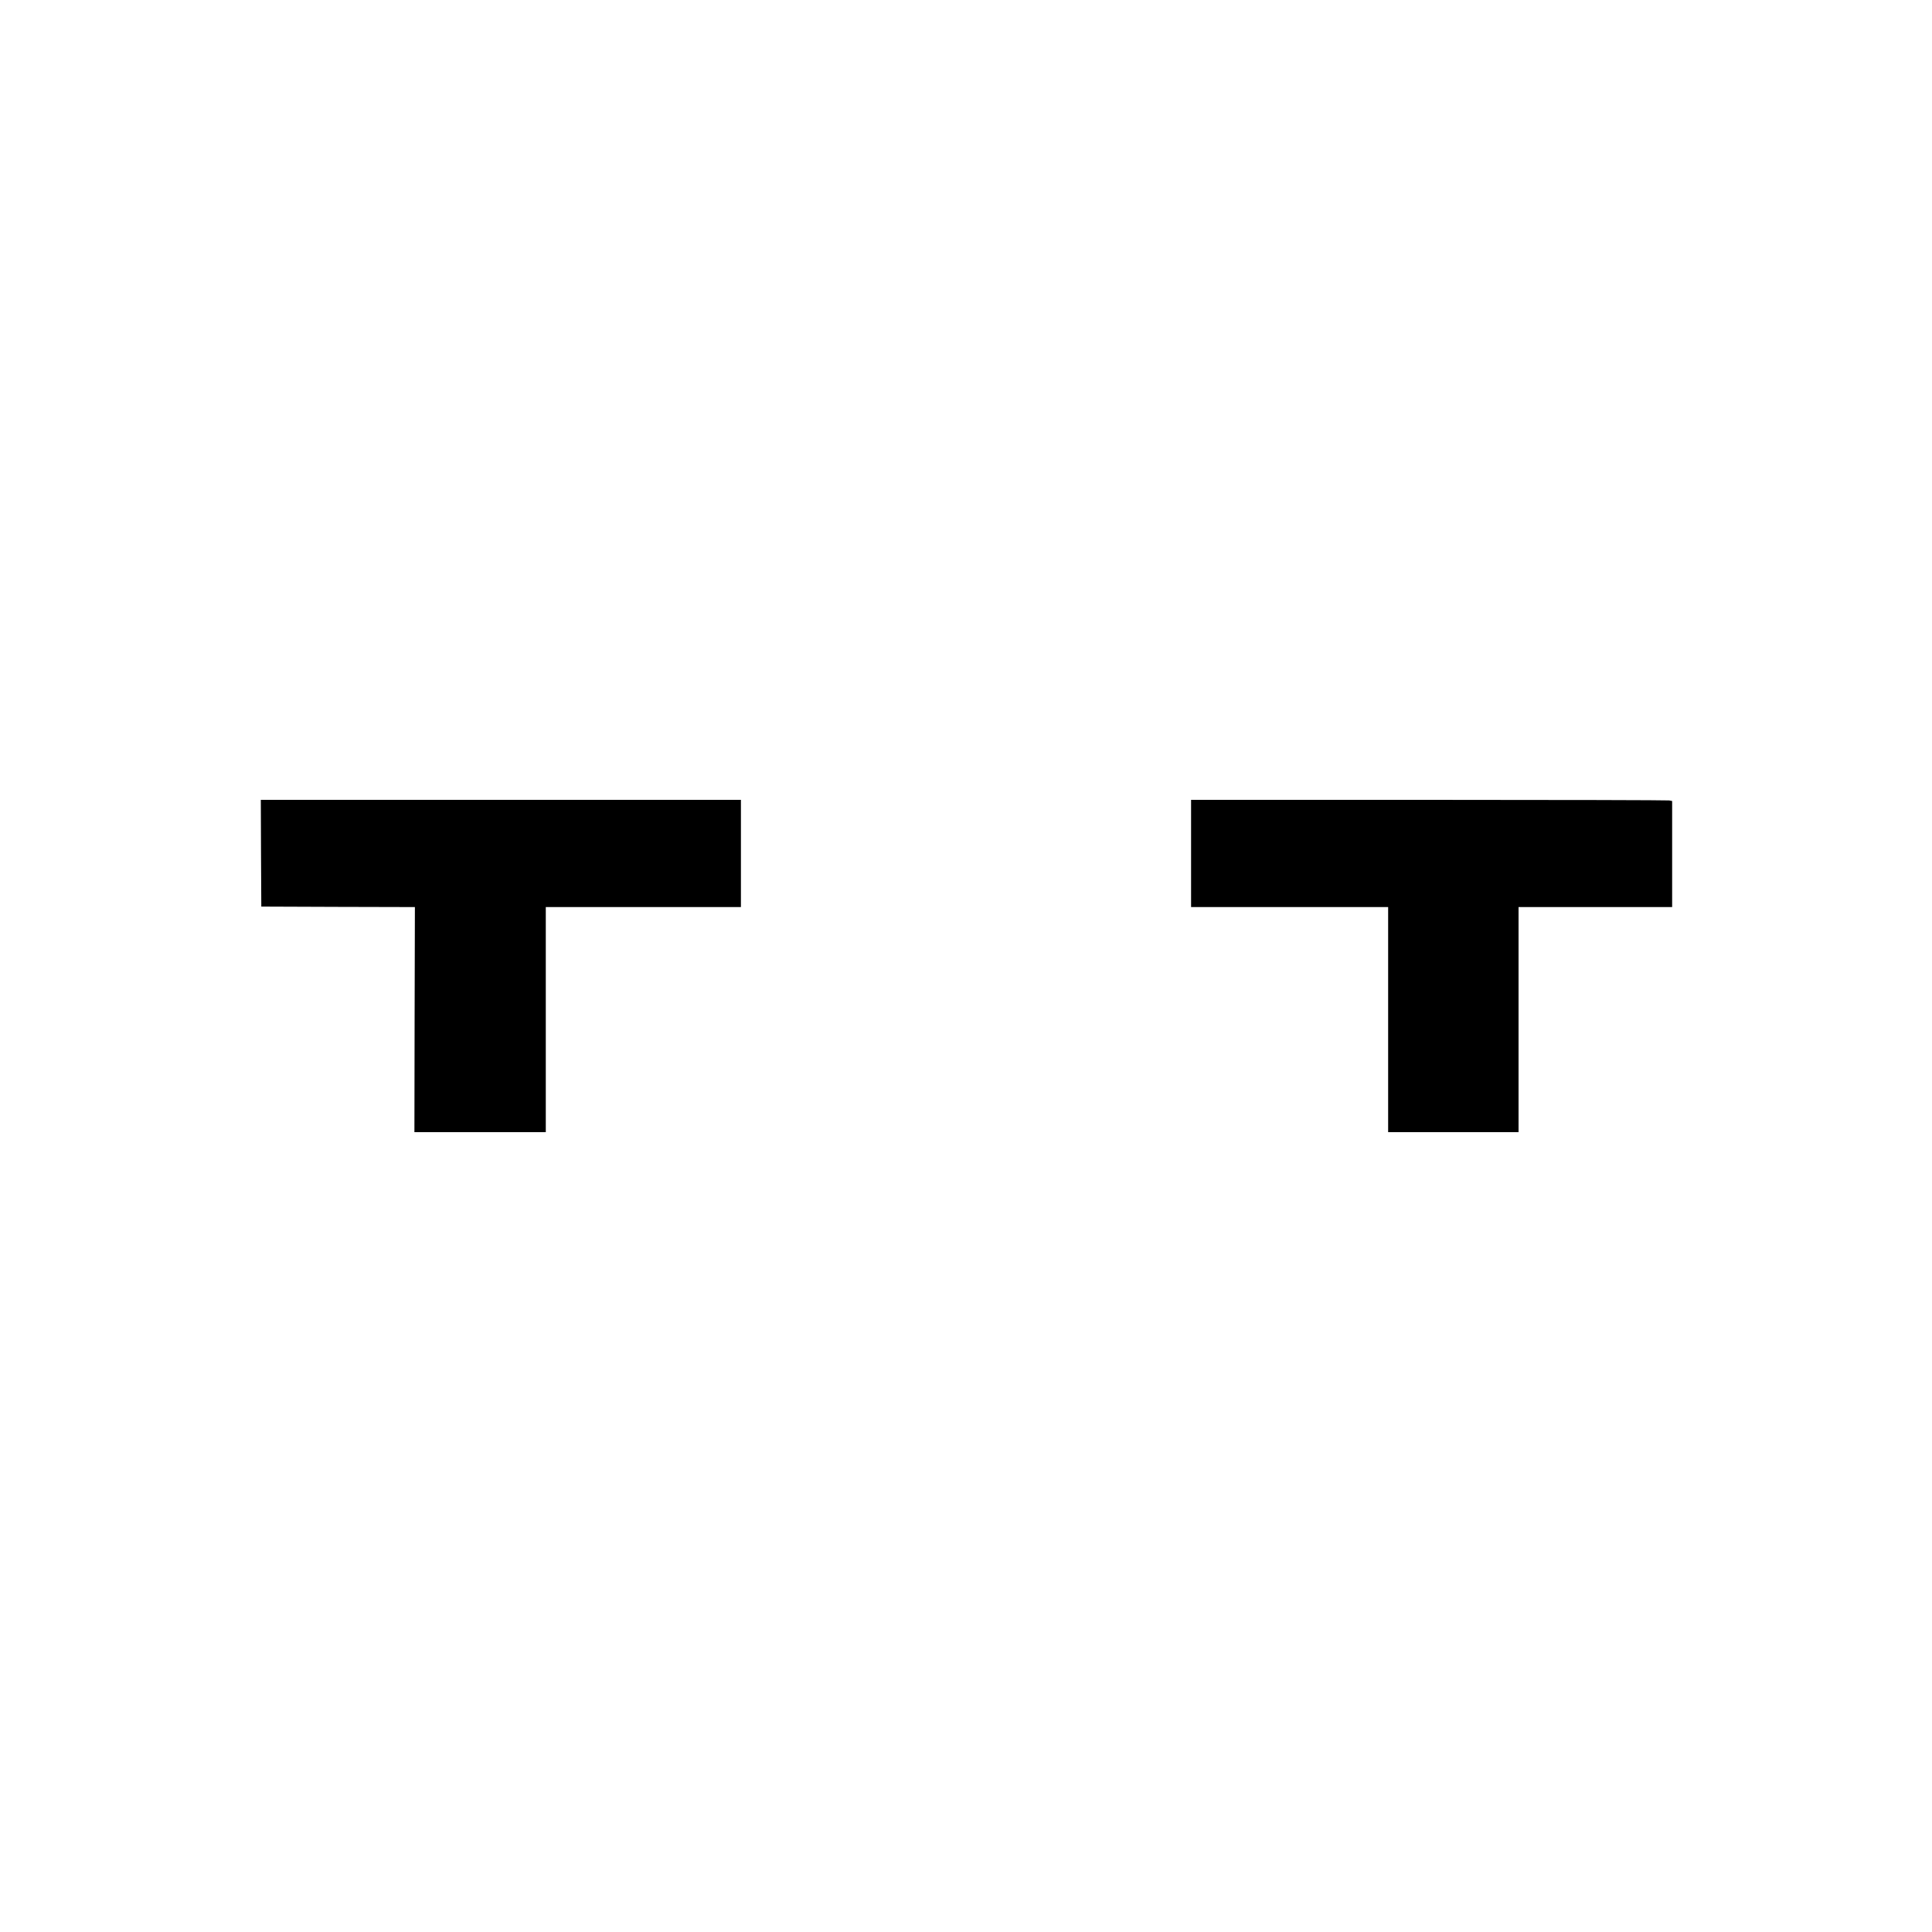
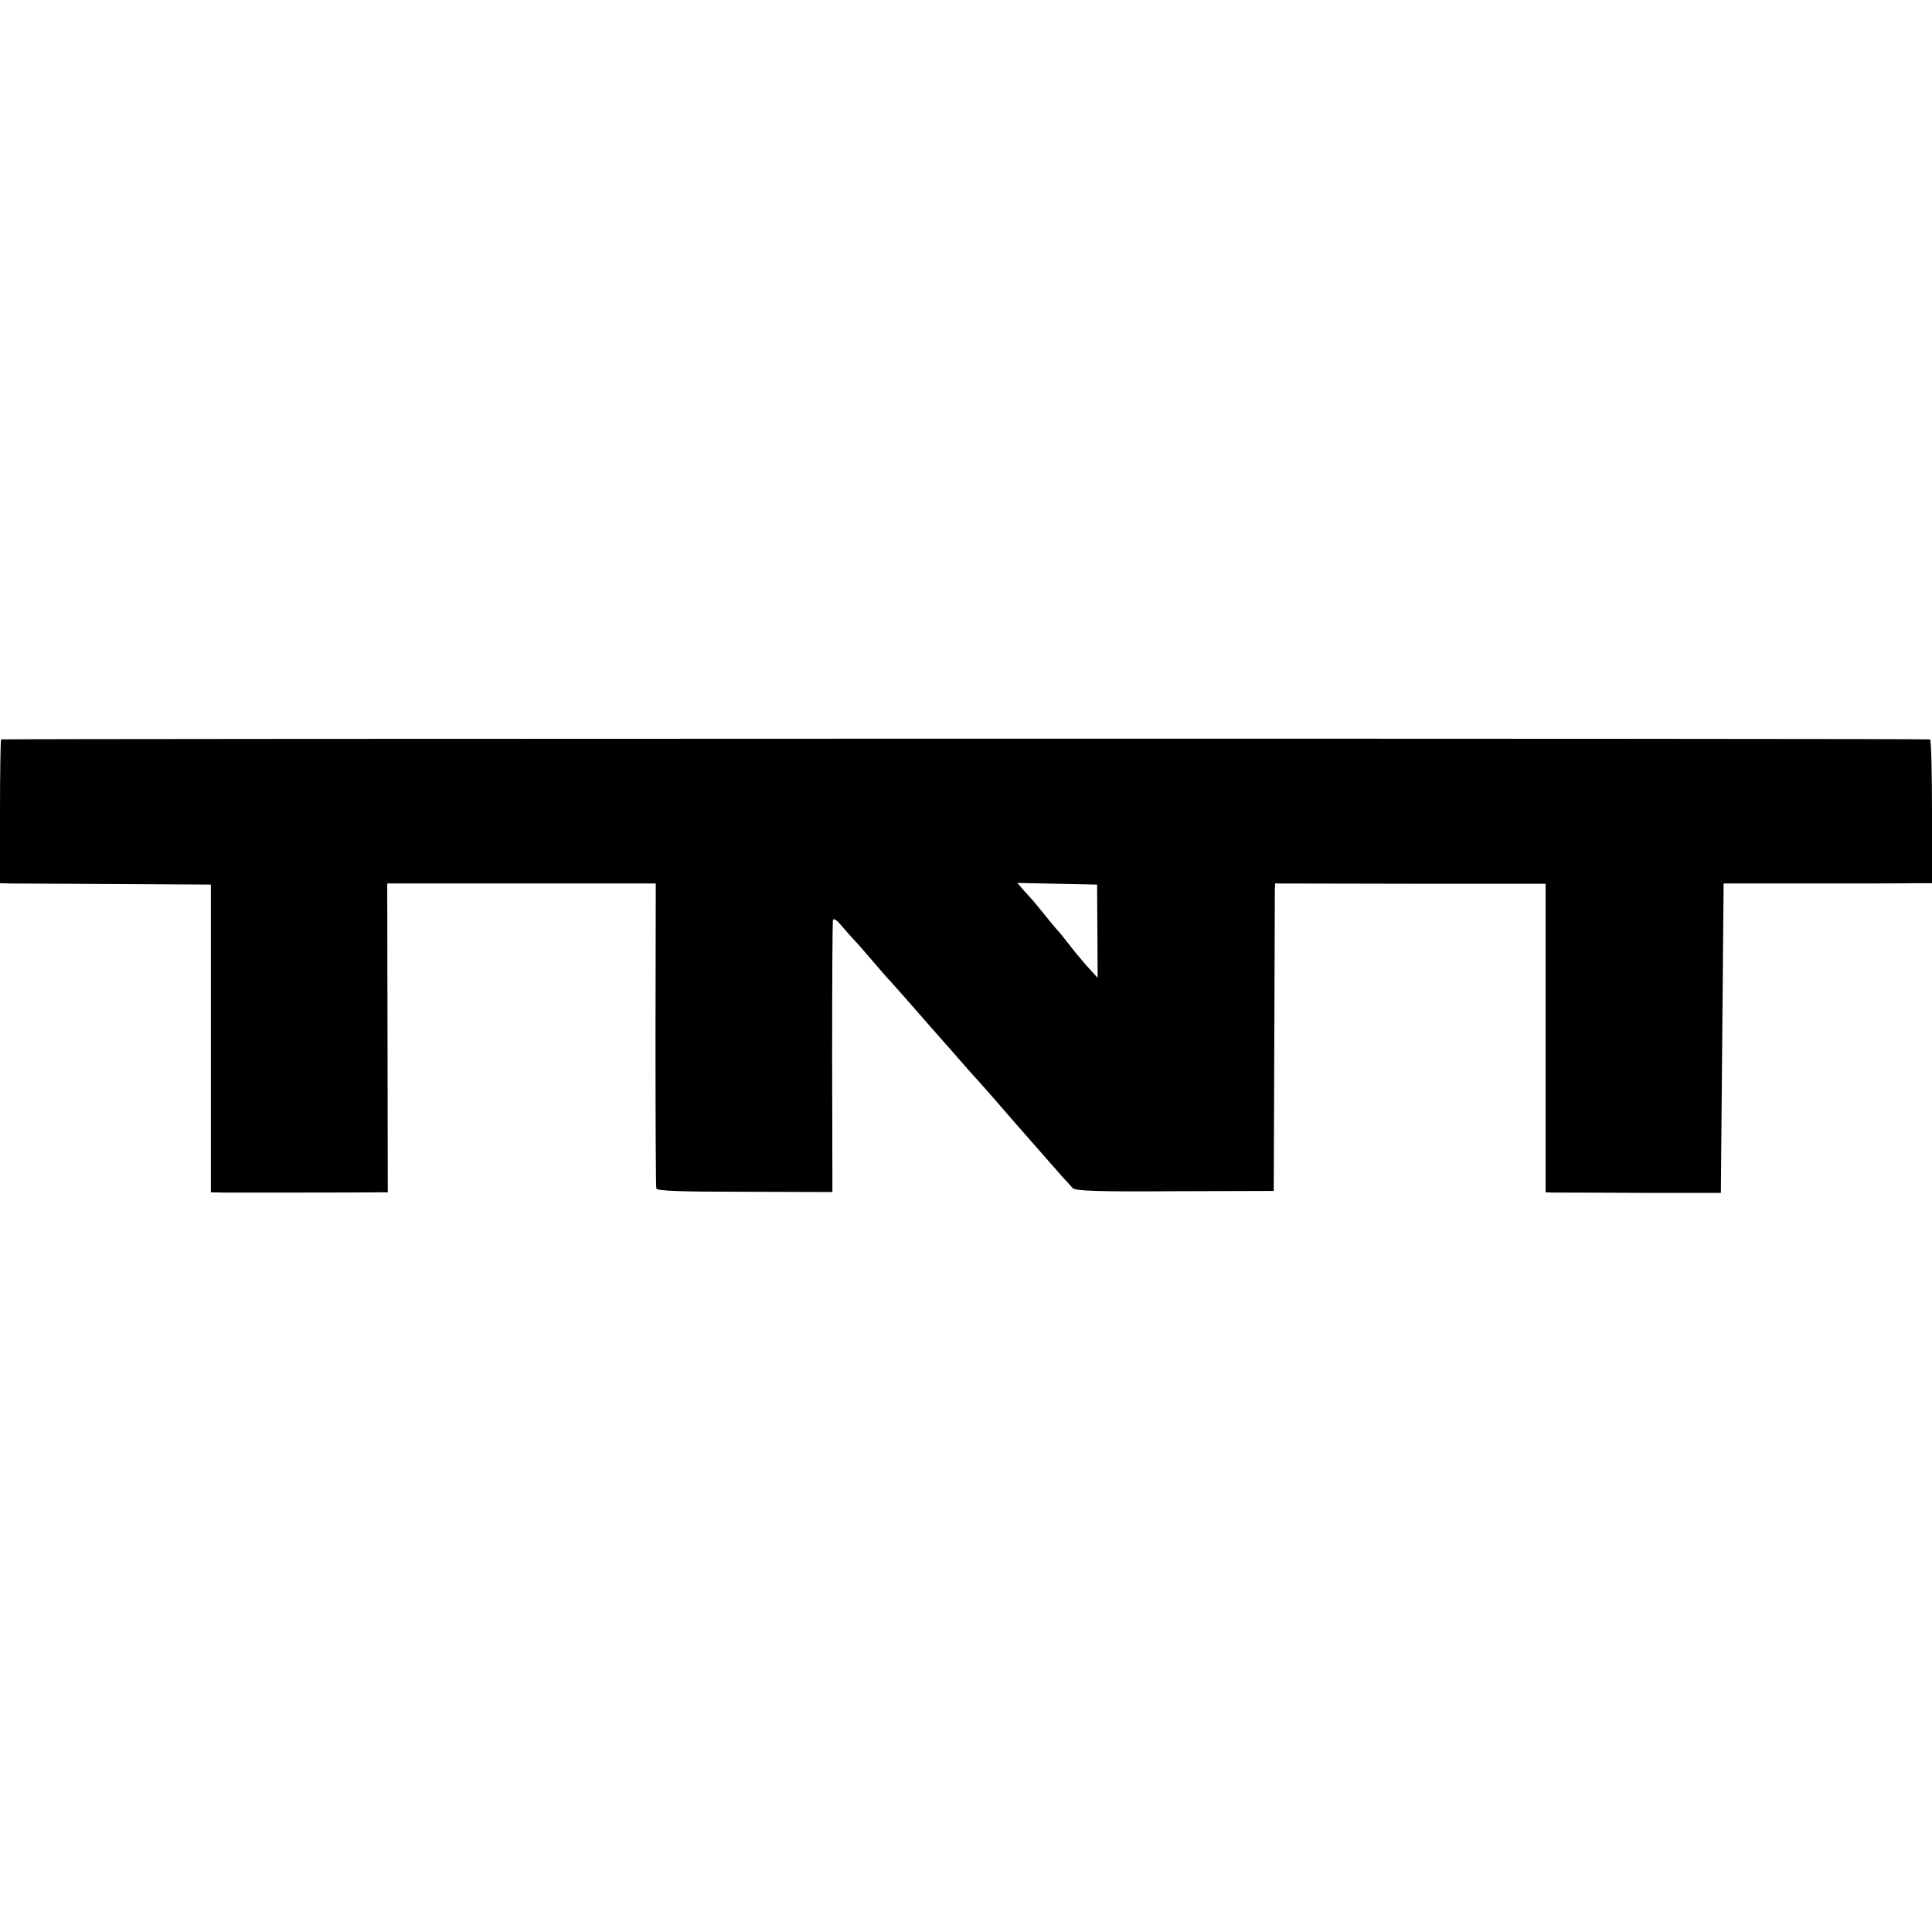
- <svg xmlns="http://www.w3.org/2000/svg" version="1.0" width="2000pt" height="2000pt" viewBox="0 0 2000 2000" preserveAspectRatio="xMidYMid meet">
-   <g transform="translate(0,2000) scale(0.1,-0.1)" fill="#000000" stroke="none">
-     <path d="M2702 11168 l3 -553 795 -3 795 -2 -3 -1165 -2 -1165 680 0 680 0 0 1165 0 1165 1010 0 1010 0 0 555 0 555 -2485 0 -2485 0 2 -552z" />
-     <path d="M12330 11165 l0 -555 1020 0 1020 0 0 -1165 0 -1165 675 0 675 0 0 1165 0 1165 795 0 795 0 0 549 0 549 -31 6 c-17 3 -1138 6 -2490 6 l-2459 0 0 -555z" />
+ <svg xmlns="http://www.w3.org/2000/svg" version="1.0" width="700pt" height="700pt" viewBox="0 0 700 700" preserveAspectRatio="xMidYMid meet">
+   <g transform="translate(0,700) scale(0.1,-0.1)" fill="#000000" stroke="none">
+     <path d="M4 4321 c-2 -2 -4 -121 -4 -263 l0 -258 33 -1 c17 0 189 -1 381 -2 l350 -2 0 -557 0 -558 50 -1 c58 0 528 0 566 1 l25 0 -1 560 -1 559 487 0 486 0 -1 -547 c0 -301 1 -552 3 -558 2 -9 92 -12 320 -12 l318 -1 -1 487 c0 268 1 492 3 499 2 7 15 -1 30 -20 15 -18 36 -41 47 -53 11 -11 40 -45 65 -74 25 -29 54 -63 65 -74 11 -12 49 -55 85 -96 36 -41 67 -77 70 -80 3 -3 36 -41 75 -85 38 -44 76 -87 85 -96 8 -9 26 -29 40 -45 22 -26 176 -202 265 -303 17 -18 35 -39 42 -46 9 -10 95 -13 370 -11 l358 1 2 535 c1 294 2 545 2 557 l1 22 490 -1 490 0 0 -559 0 -559 30 -1 c17 0 159 0 318 -1 l287 0 5 561 5 560 310 0 c171 0 340 0 378 1 l67 0 0 260 c0 143 -3 261 -7 261 -22 4 -6985 3 -6989 0z m3972 -695 l1 -169 -40 44 c-21 24 -51 60 -65 79 -15 19 -32 41 -39 48 -7 7 -29 34 -50 60 -21 26 -40 49 -43 52 -3 3 -16 18 -30 33 l-24 28 144 -3 145 -3 1 -169z" />
  </g>
</svg>
